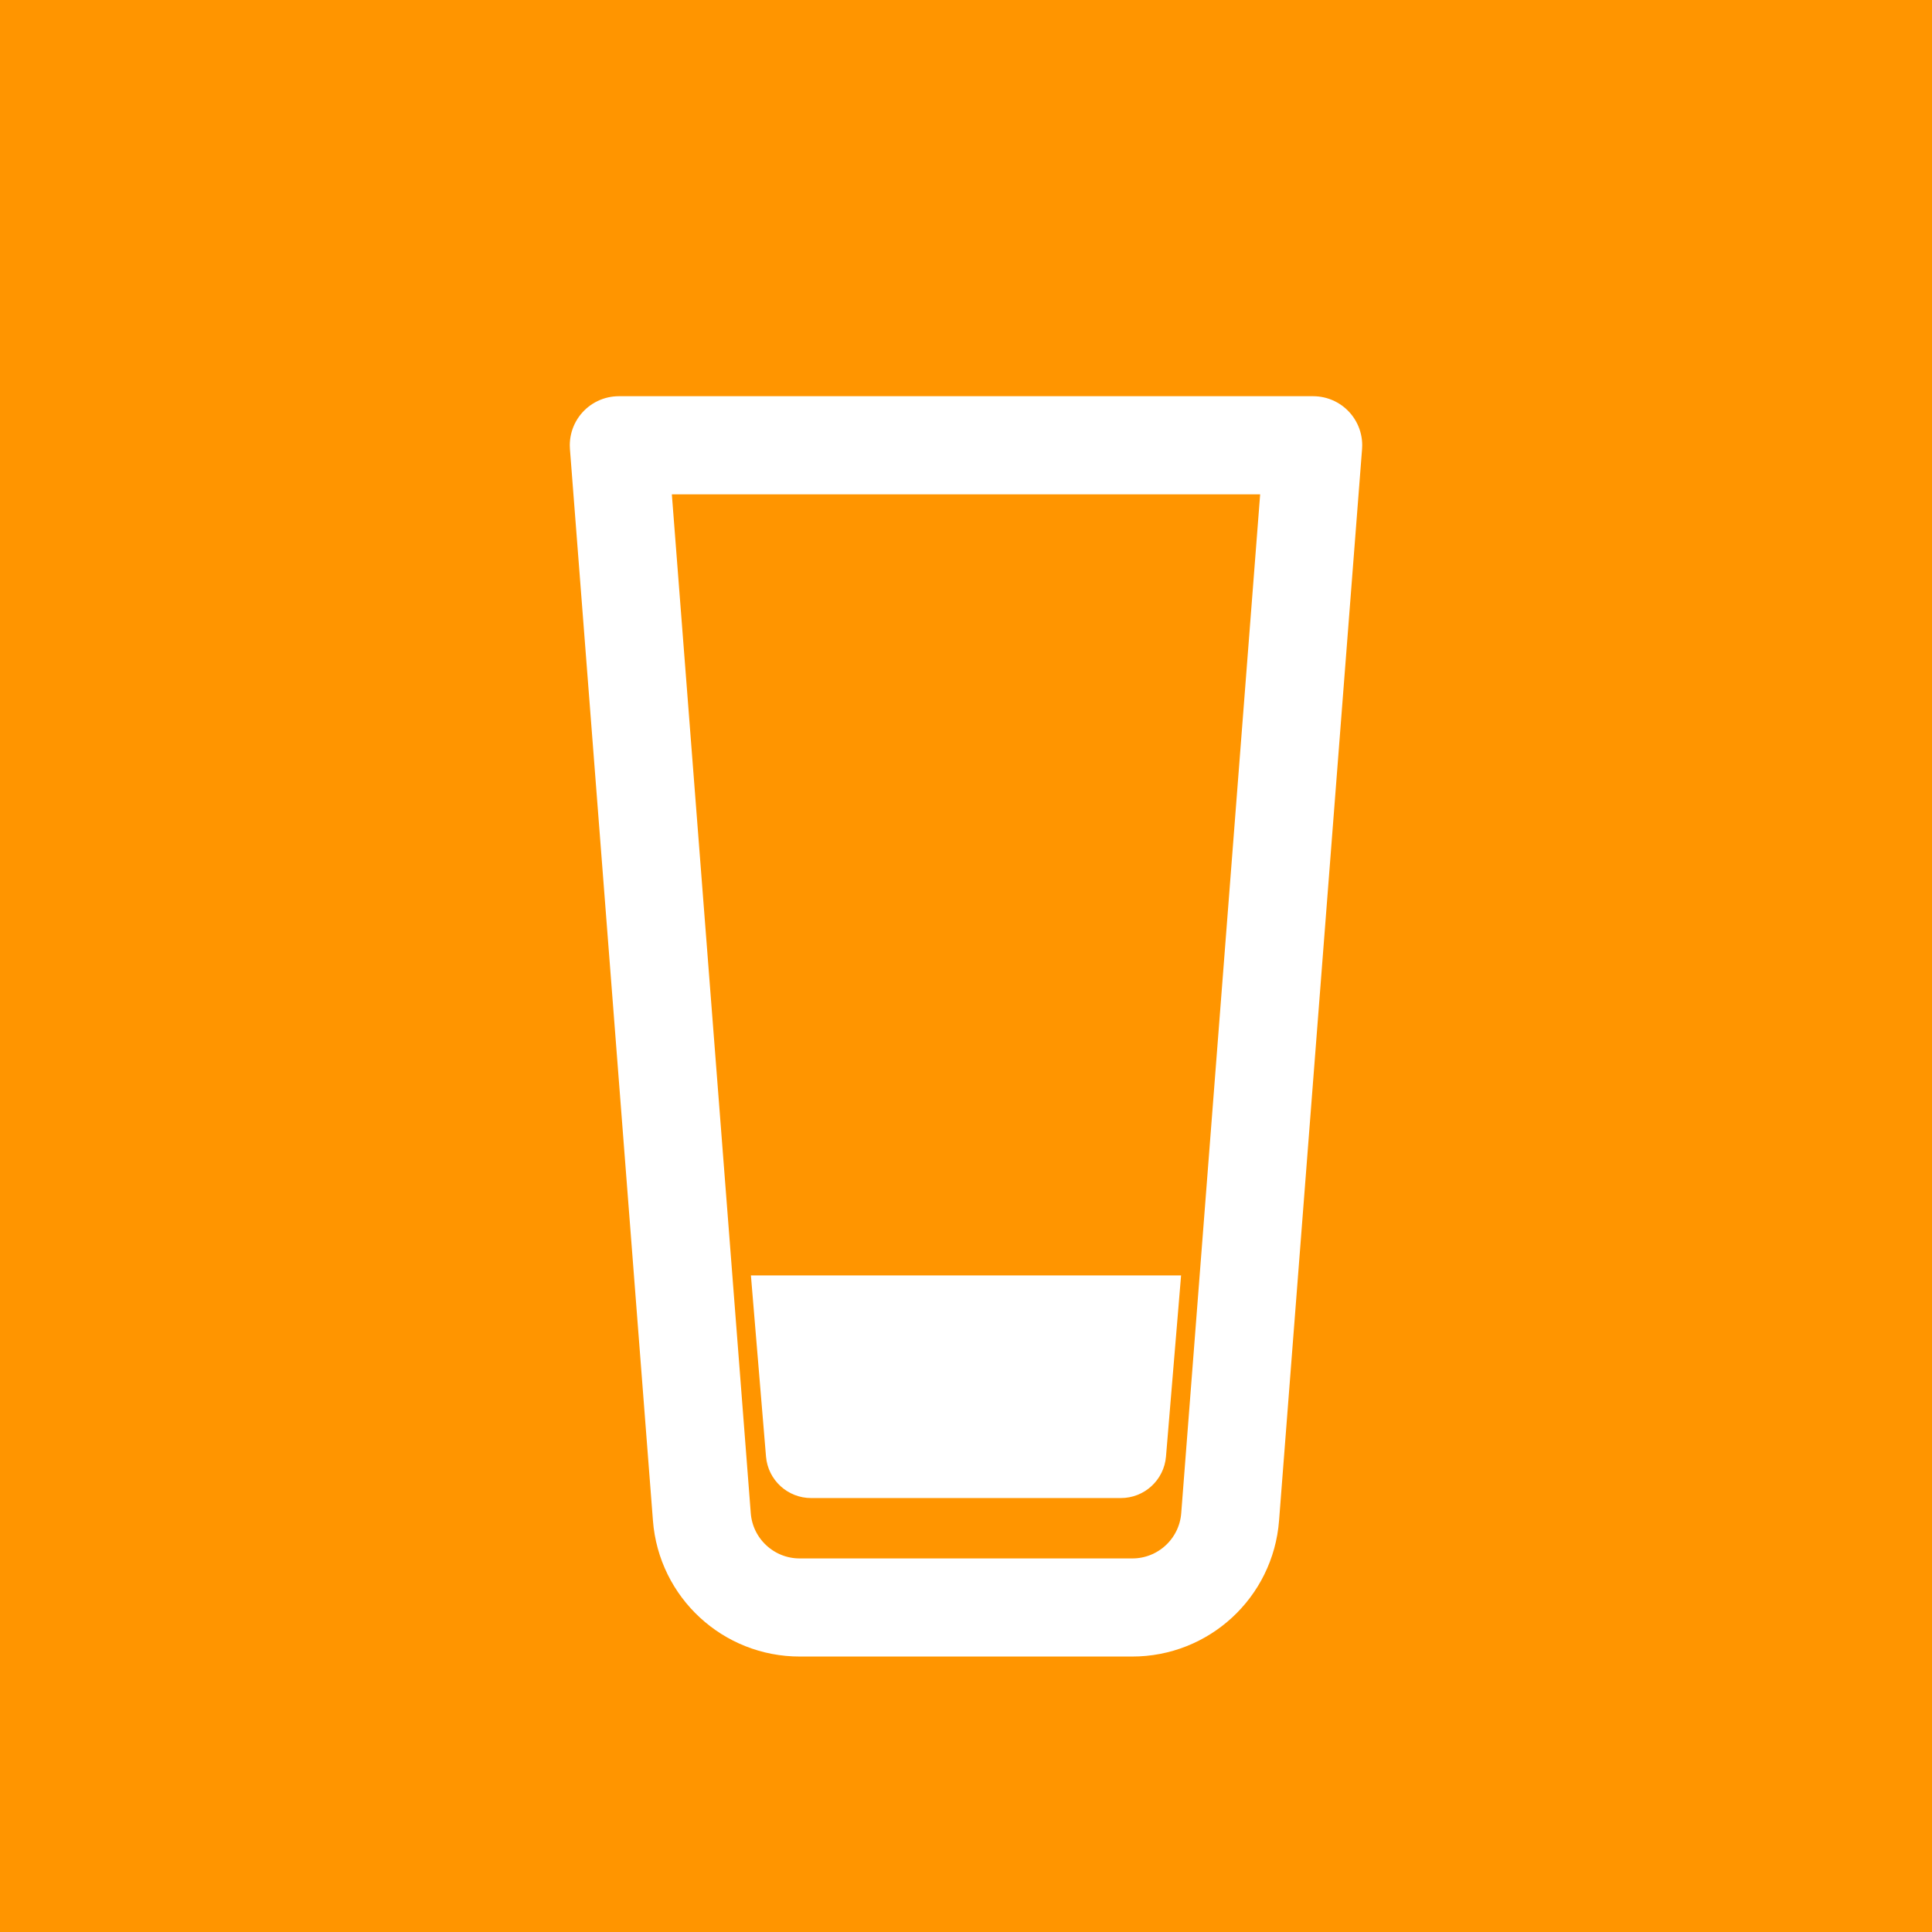
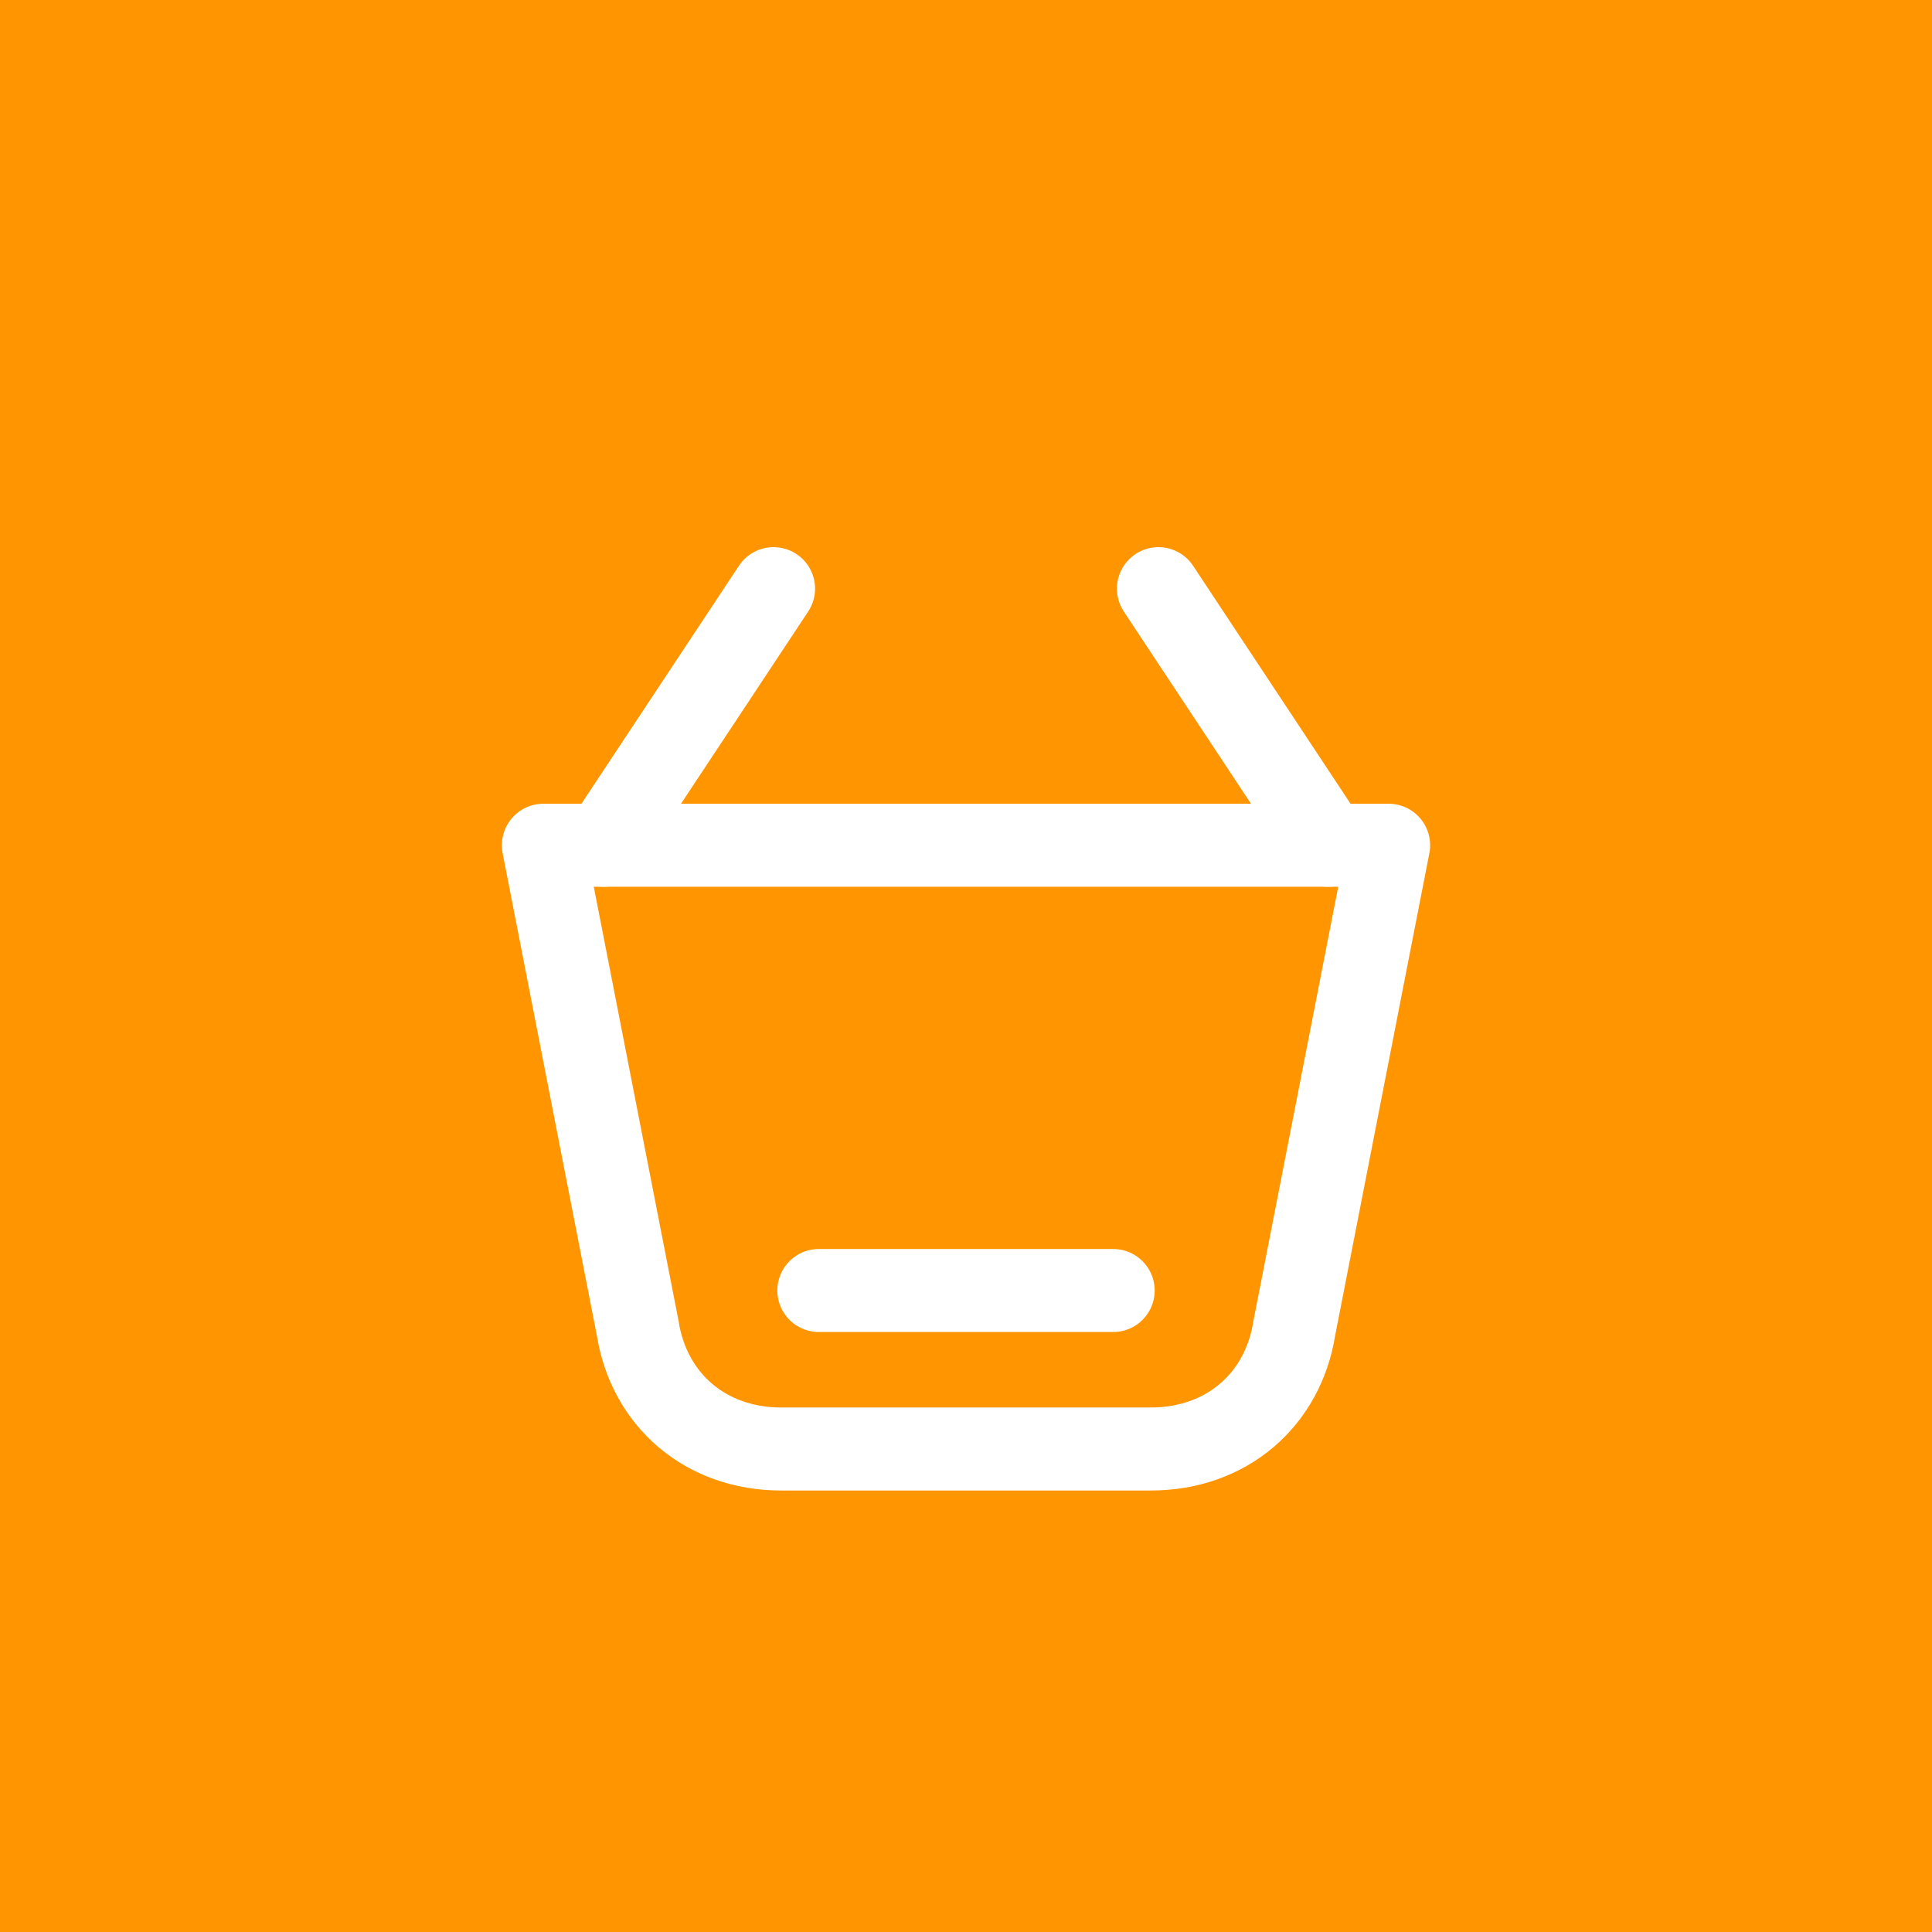
- <svg xmlns="http://www.w3.org/2000/svg" viewBox="0 0 512 512">
+ <svg xmlns="http://www.w3.org/2000/svg" viewBox="0 0 512 512" role="img" aria-label="Running Low: nearly empty grocery basket">
  <rect width="512" height="512" fill="#FF9500" />
-   <path d="M164 118h184l-22 284a26 26 0 0 1-26 24H212a26 26 0 0 1-26-24z" fill="none" stroke="#FFFFFF" stroke-width="26" stroke-linejoin="round" />
-   <path d="M199 338h114l-4 48a12 12 0 0 1-12 11H215a12 12 0 0 1-12-11z" fill="#FFFFFF" />
+   <path d="M205 156l-45 68m147-68 45 68" fill="none" stroke="#fff" stroke-width="22" stroke-linecap="round" />
+   <path d="M144 224h224l-25 128c-3 19-18 32-38 32h-98c-20 0-35-13-38-32z" fill="none" stroke="#fff" stroke-width="22" stroke-linejoin="round" />
+   <path d="M217 342h78" fill="none" stroke="#fff" stroke-width="22" stroke-linecap="round" />
</svg>
